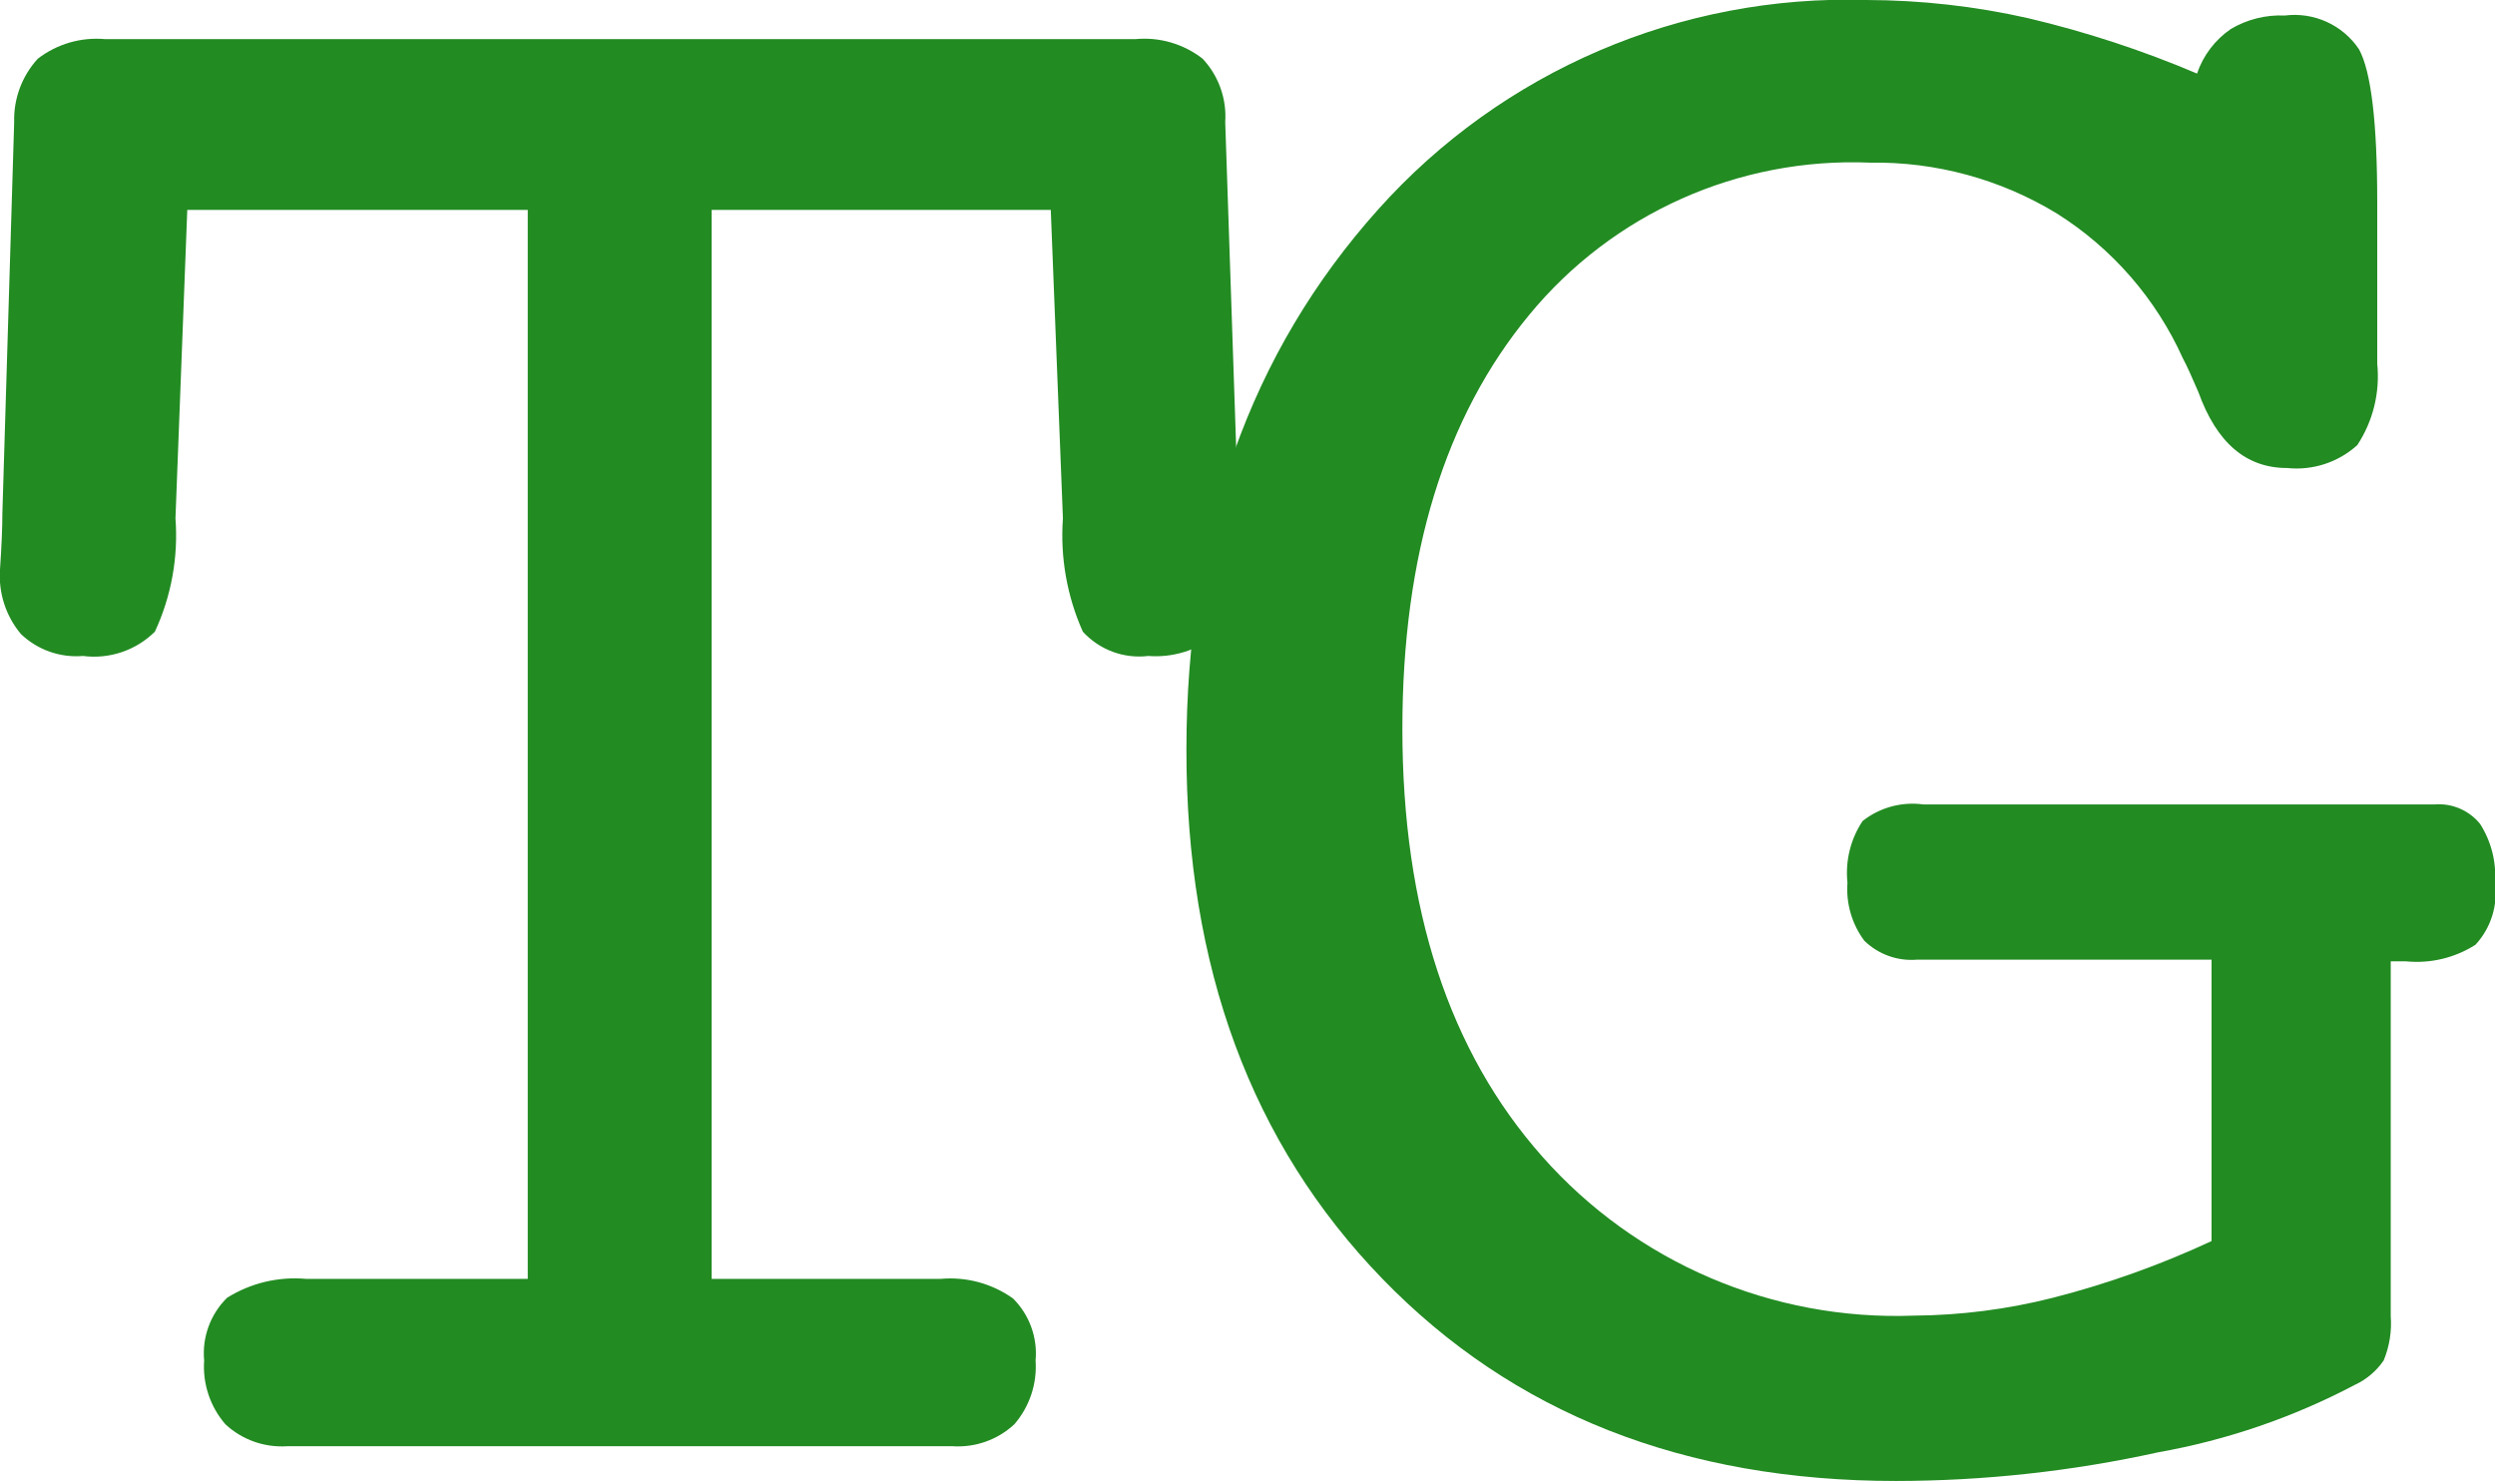
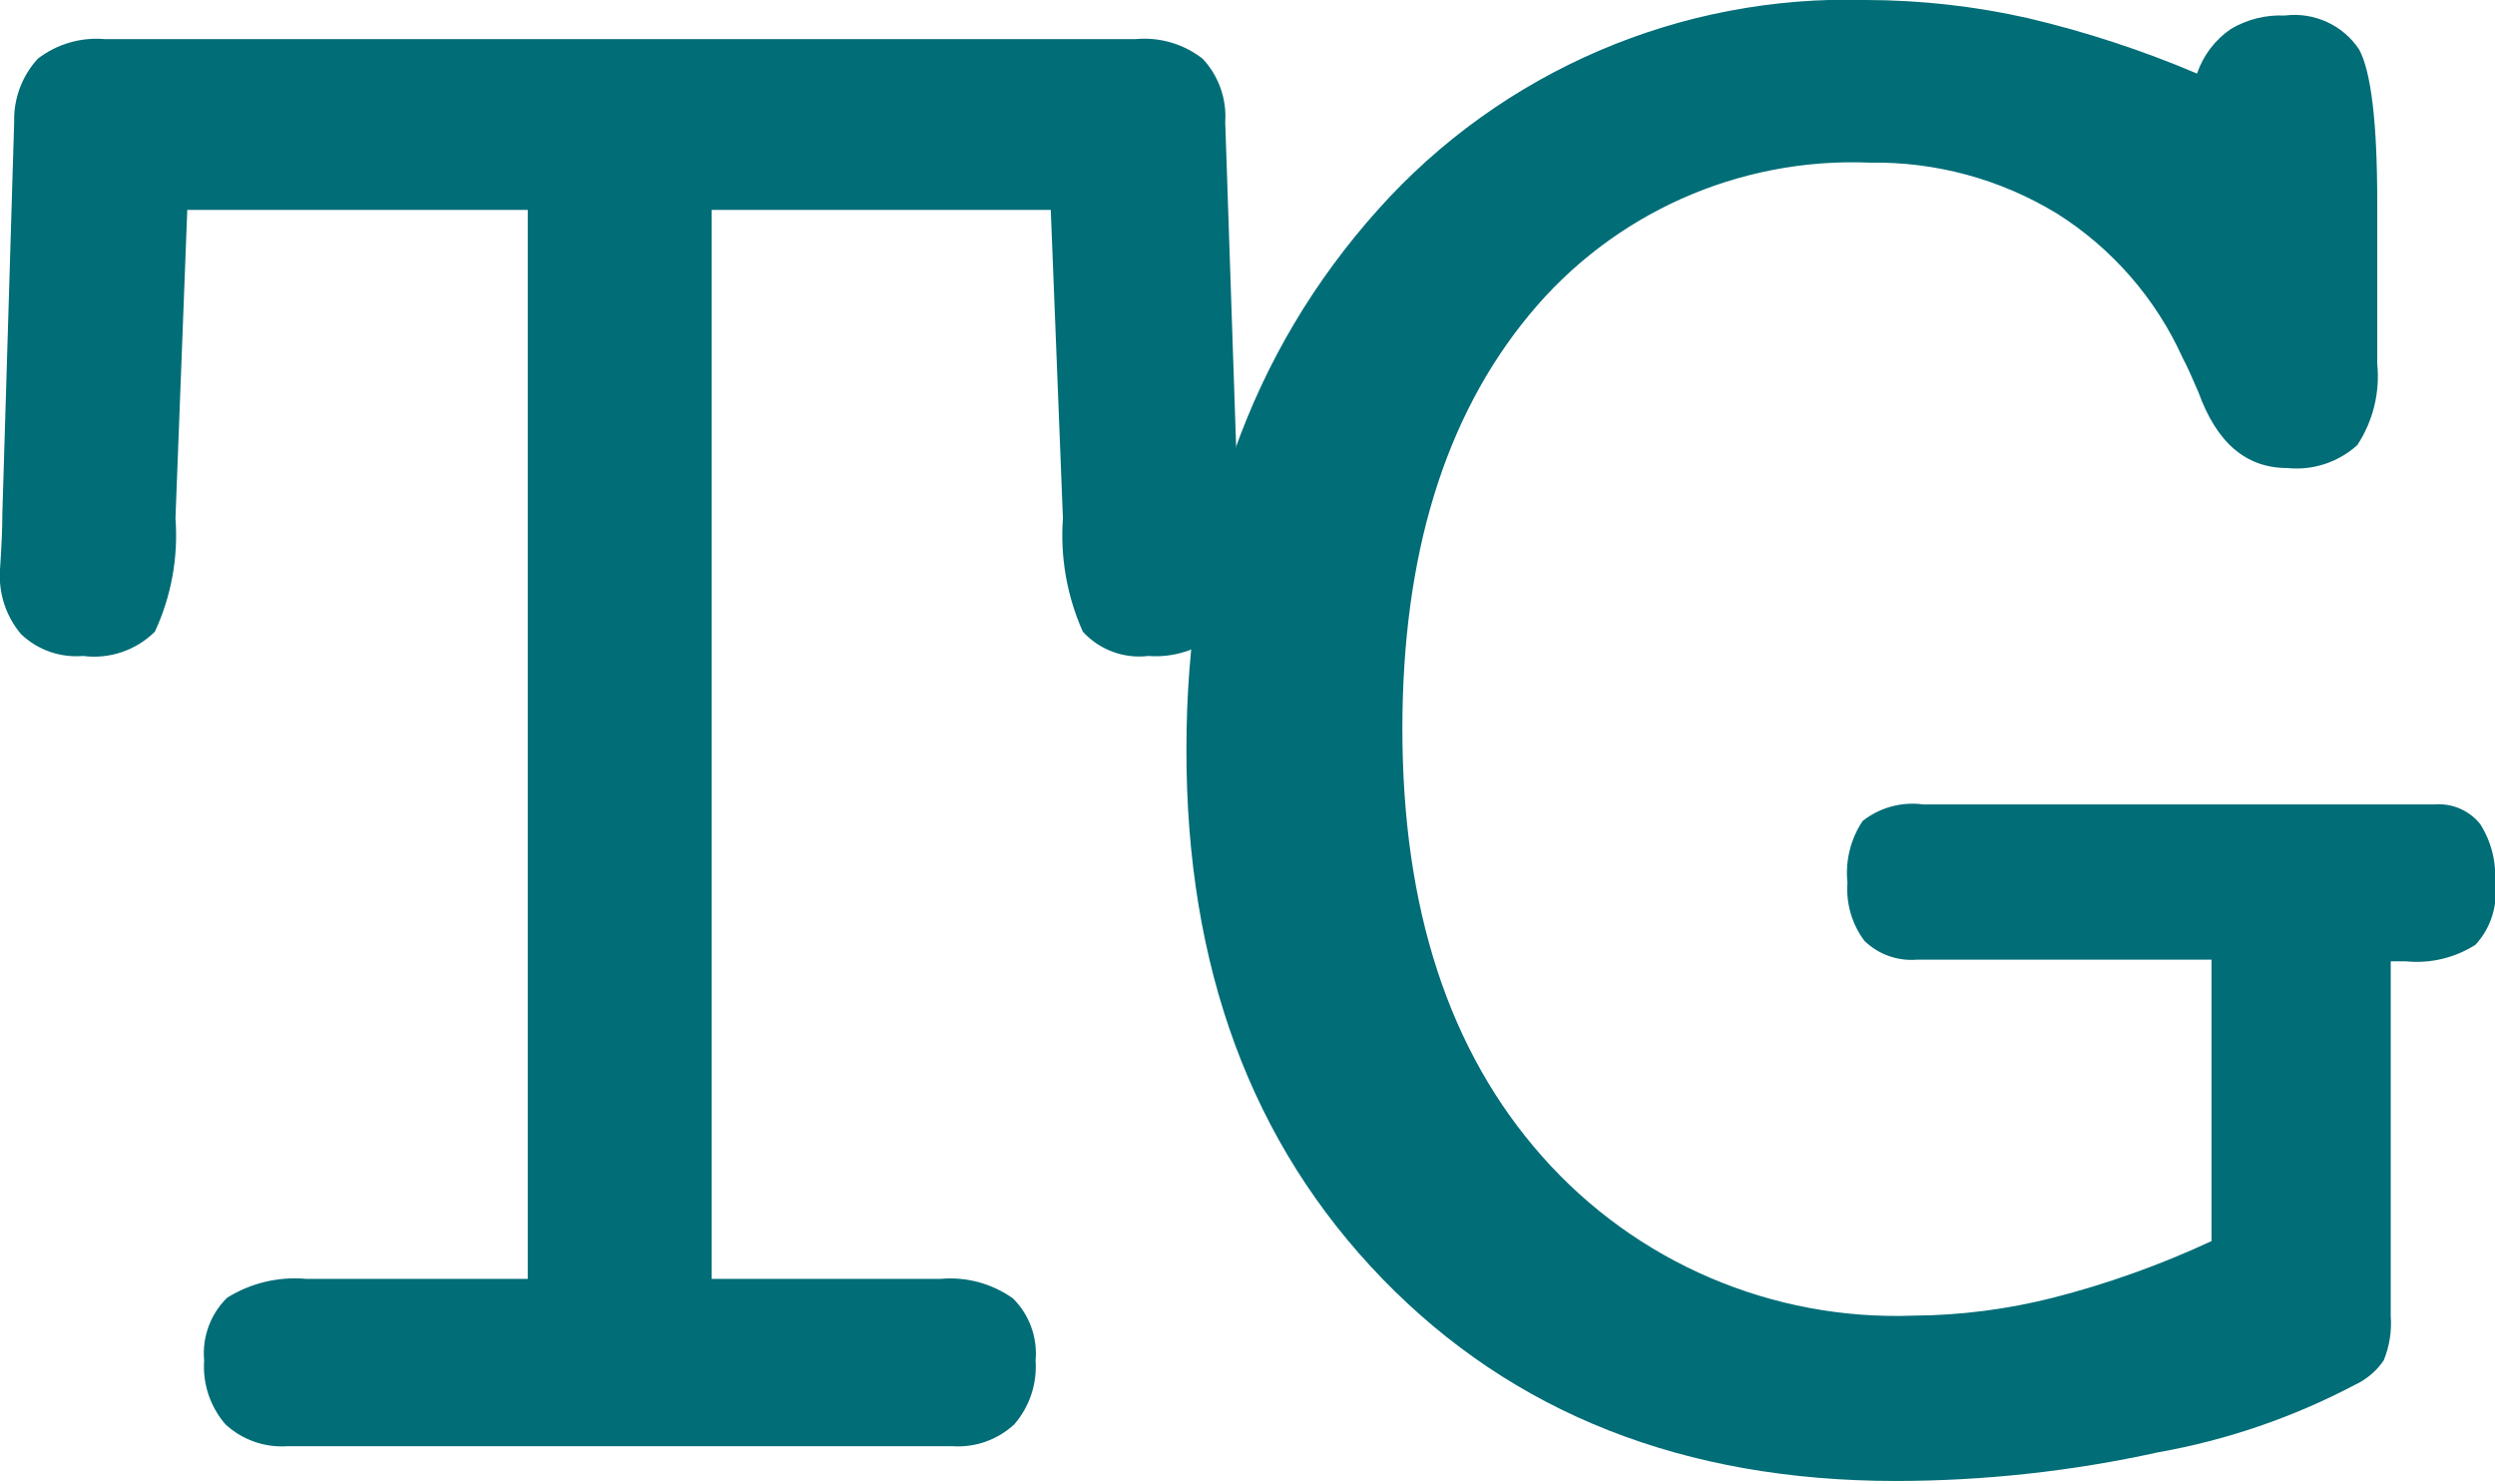
<svg xmlns="http://www.w3.org/2000/svg" viewBox="0 0 73.94 43.95">
  <defs>
-     <style>.cls-1{fill:#228b22;}</style>
+     <style>.cls-1{fill:#006d77;}</style>
  </defs>
  <g id="Layer_2" data-name="Layer 2">
    <g id="Layer_1-2" data-name="Layer 1">
      <path class="cls-1" d="M5.2,15.36a6.77,6.77,0,0,1-.61,3.36,2.56,2.56,0,0,1-2.13.72,2.37,2.37,0,0,1-1.84-.65A2.68,2.68,0,0,1,0,16.88c.05-.73.07-1.28.07-1.66L.42,3.62a2.67,2.67,0,0,1,.7-1.88,2.85,2.85,0,0,1,2-.58H33.64a2.81,2.81,0,0,1,2,.58,2.5,2.5,0,0,1,.67,1.88l.39,11.6q0,.63,0,1.2c0,.37,0,.55,0,.53a2.42,2.42,0,0,1-.67,1.88,2.87,2.87,0,0,1-2,.61,2.26,2.26,0,0,1-1.94-.72,7,7,0,0,1-.59-3.36l-.36-9.14H21.09V37.9h6.79a3.2,3.2,0,0,1,2.14.58,2.3,2.3,0,0,1,.67,1.84,2.61,2.61,0,0,1-.63,1.89,2.45,2.45,0,0,1-1.83.65H8.51a2.45,2.45,0,0,1-1.83-.65,2.61,2.61,0,0,1-.63-1.89,2.31,2.31,0,0,1,.68-1.86,3.79,3.79,0,0,1,2.34-.56h6.57V6.22H5.55Z" />
      <path class="cls-1" d="M65.54,36.78V28.44H56.82a2,2,0,0,1-1.57-.56,2.56,2.56,0,0,1-.5-1.72,2.77,2.77,0,0,1,.45-1.83A2.39,2.39,0,0,1,57,23.84H72.15a1.57,1.57,0,0,1,1.35.58,2.86,2.86,0,0,1,.44,1.74A2.26,2.26,0,0,1,73.36,28a3.24,3.24,0,0,1-2.06.49h-.45V39a2.87,2.87,0,0,1-.21,1.32,2.11,2.11,0,0,1-.85.72,20,20,0,0,1-5.83,2,36.27,36.27,0,0,1-7.77.85q-9.42,0-15.23-6t-5.8-15.68q0-9.66,5.68-16A18.65,18.65,0,0,1,55.31,0a21.94,21.94,0,0,1,4.8.54,31,31,0,0,1,5,1.64,2.62,2.62,0,0,1,1-1.32,2.88,2.88,0,0,1,1.6-.4,2.3,2.3,0,0,1,2.2,1c.36.66.54,2.17.54,4.54v4.78a3.71,3.71,0,0,1-.59,2.41,2.68,2.68,0,0,1-2.08.68c-1.22,0-2.09-.75-2.63-2.25-.19-.44-.34-.78-.46-1a9.85,9.85,0,0,0-3.73-4.29,10.33,10.33,0,0,0-5.55-1.51A12.4,12.4,0,0,0,45.32,9.33q-3.76,4.55-3.76,12.27,0,8,4.15,12.68a14,14,0,0,0,11,4.71,17.27,17.27,0,0,0,4.13-.53A26.91,26.91,0,0,0,65.54,36.78Z" />
    </g>
  </g>
</svg>
